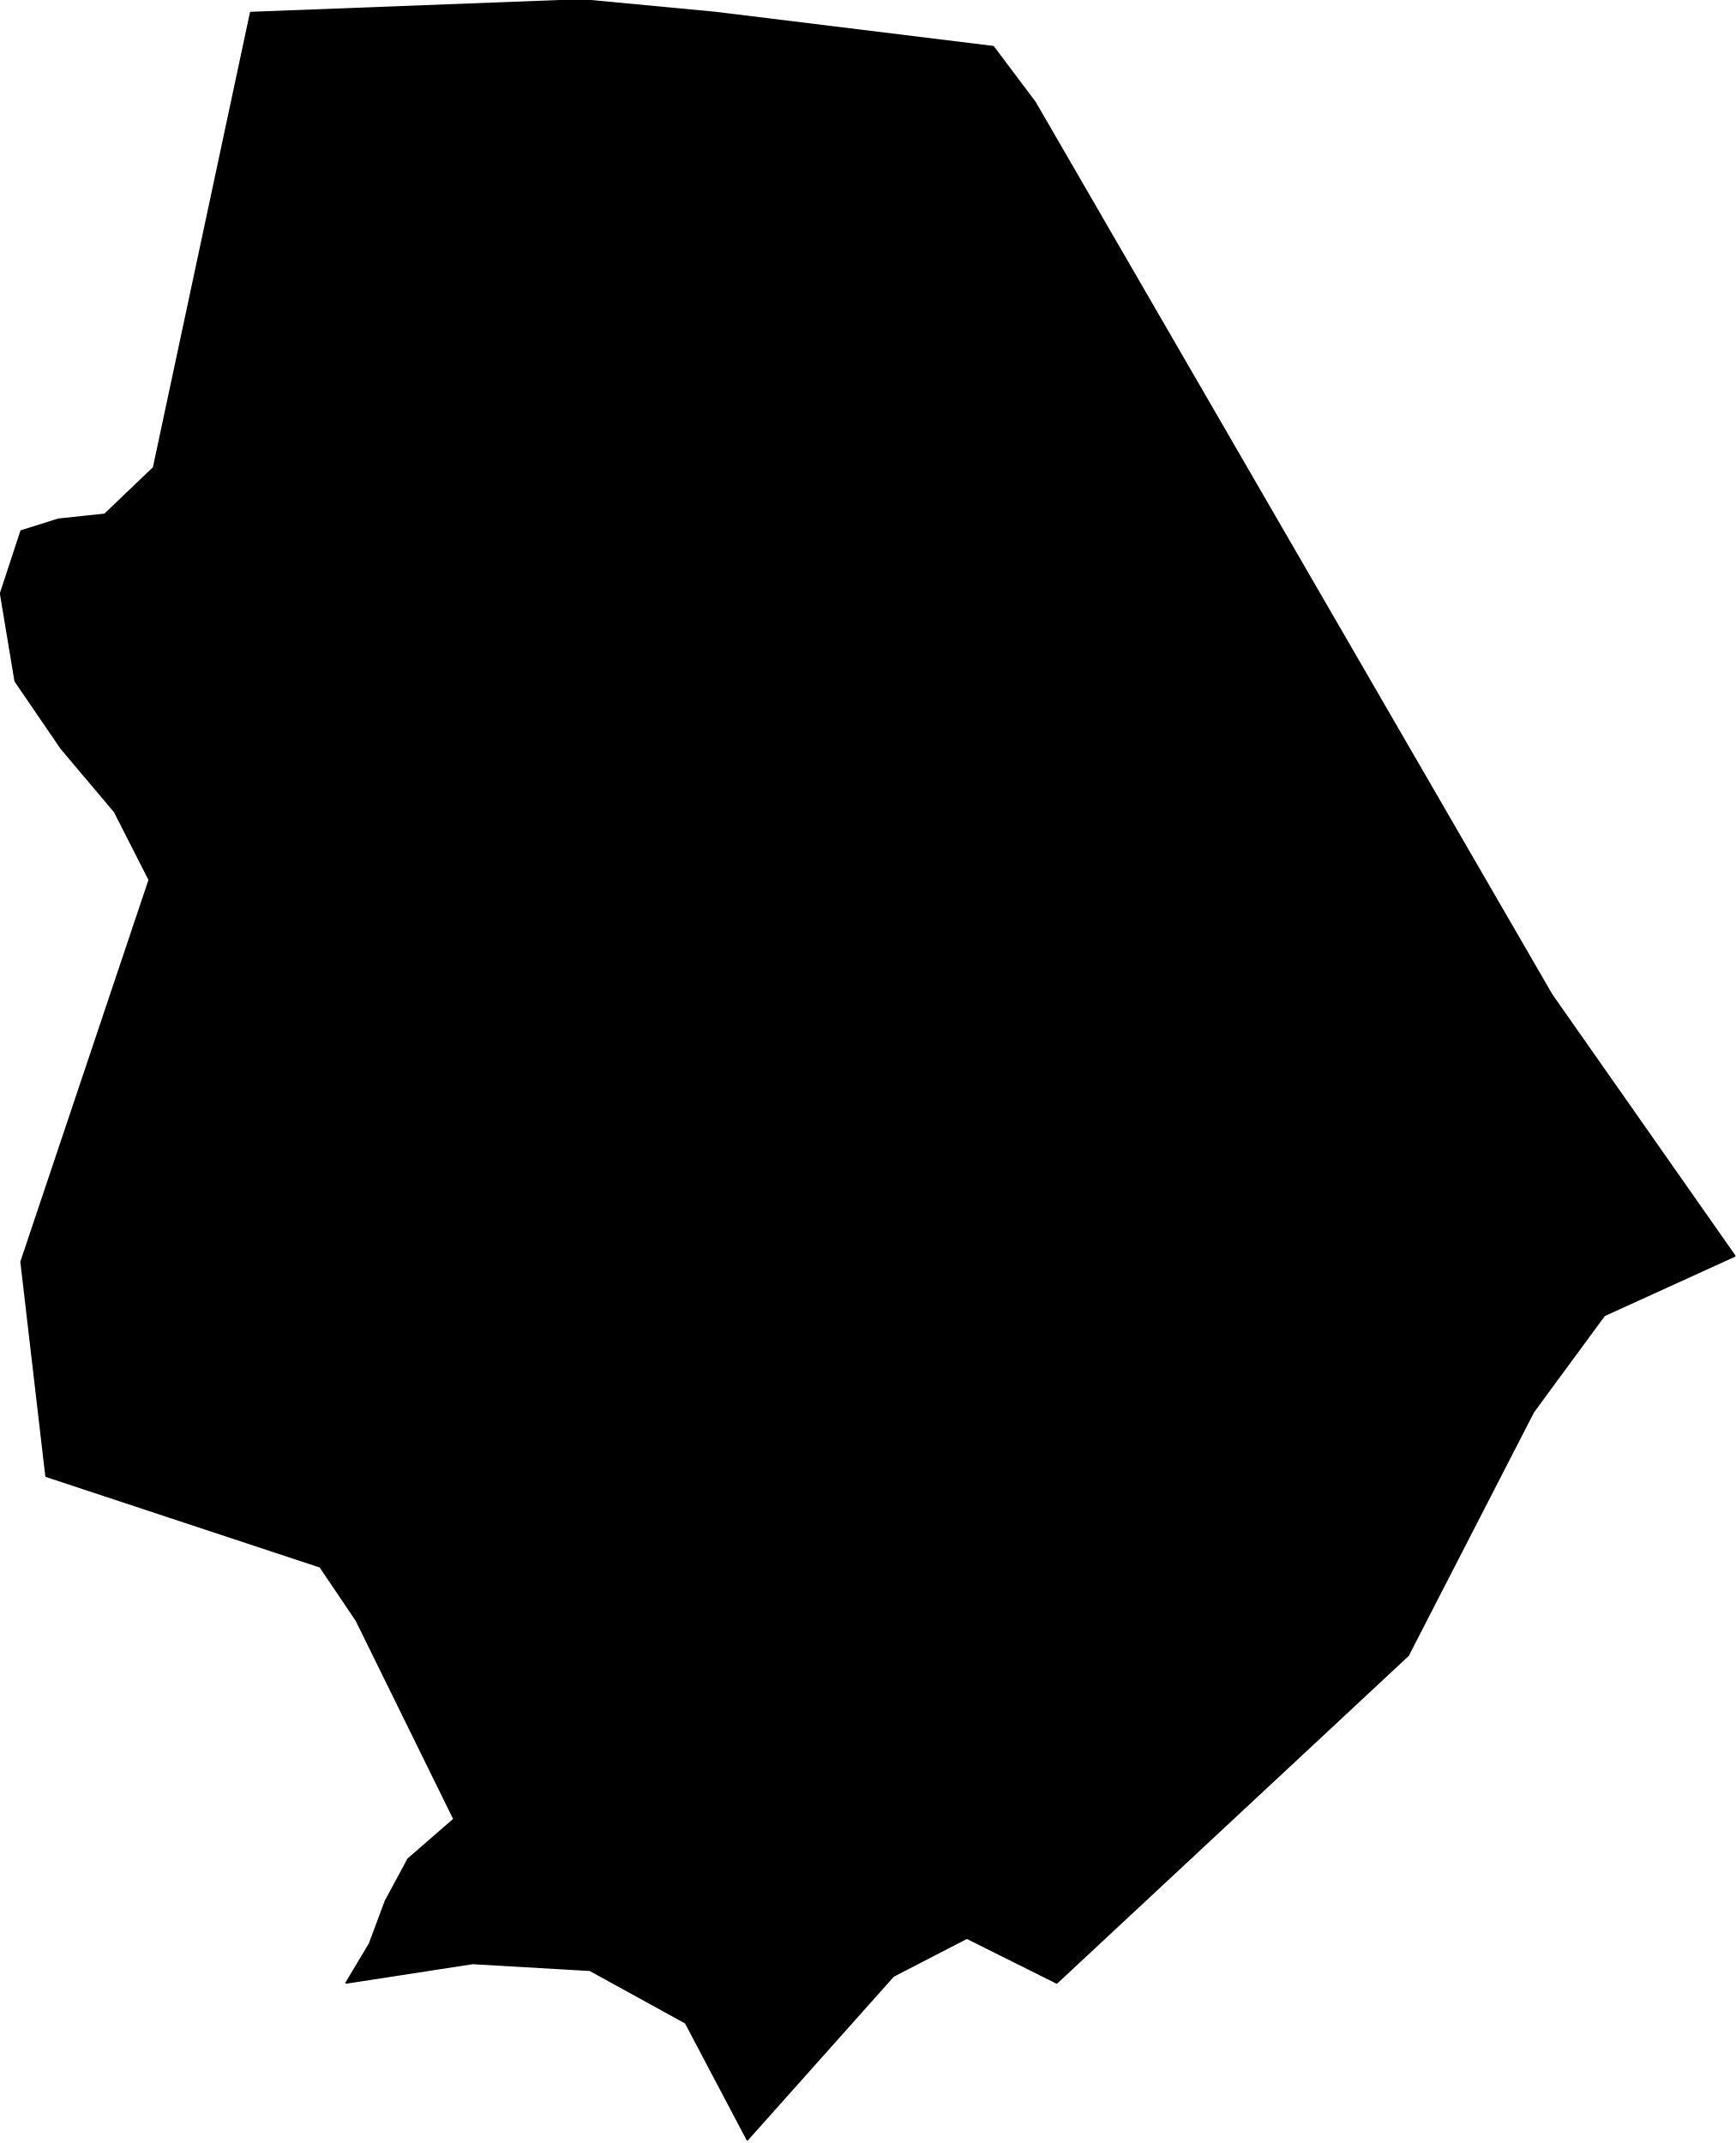
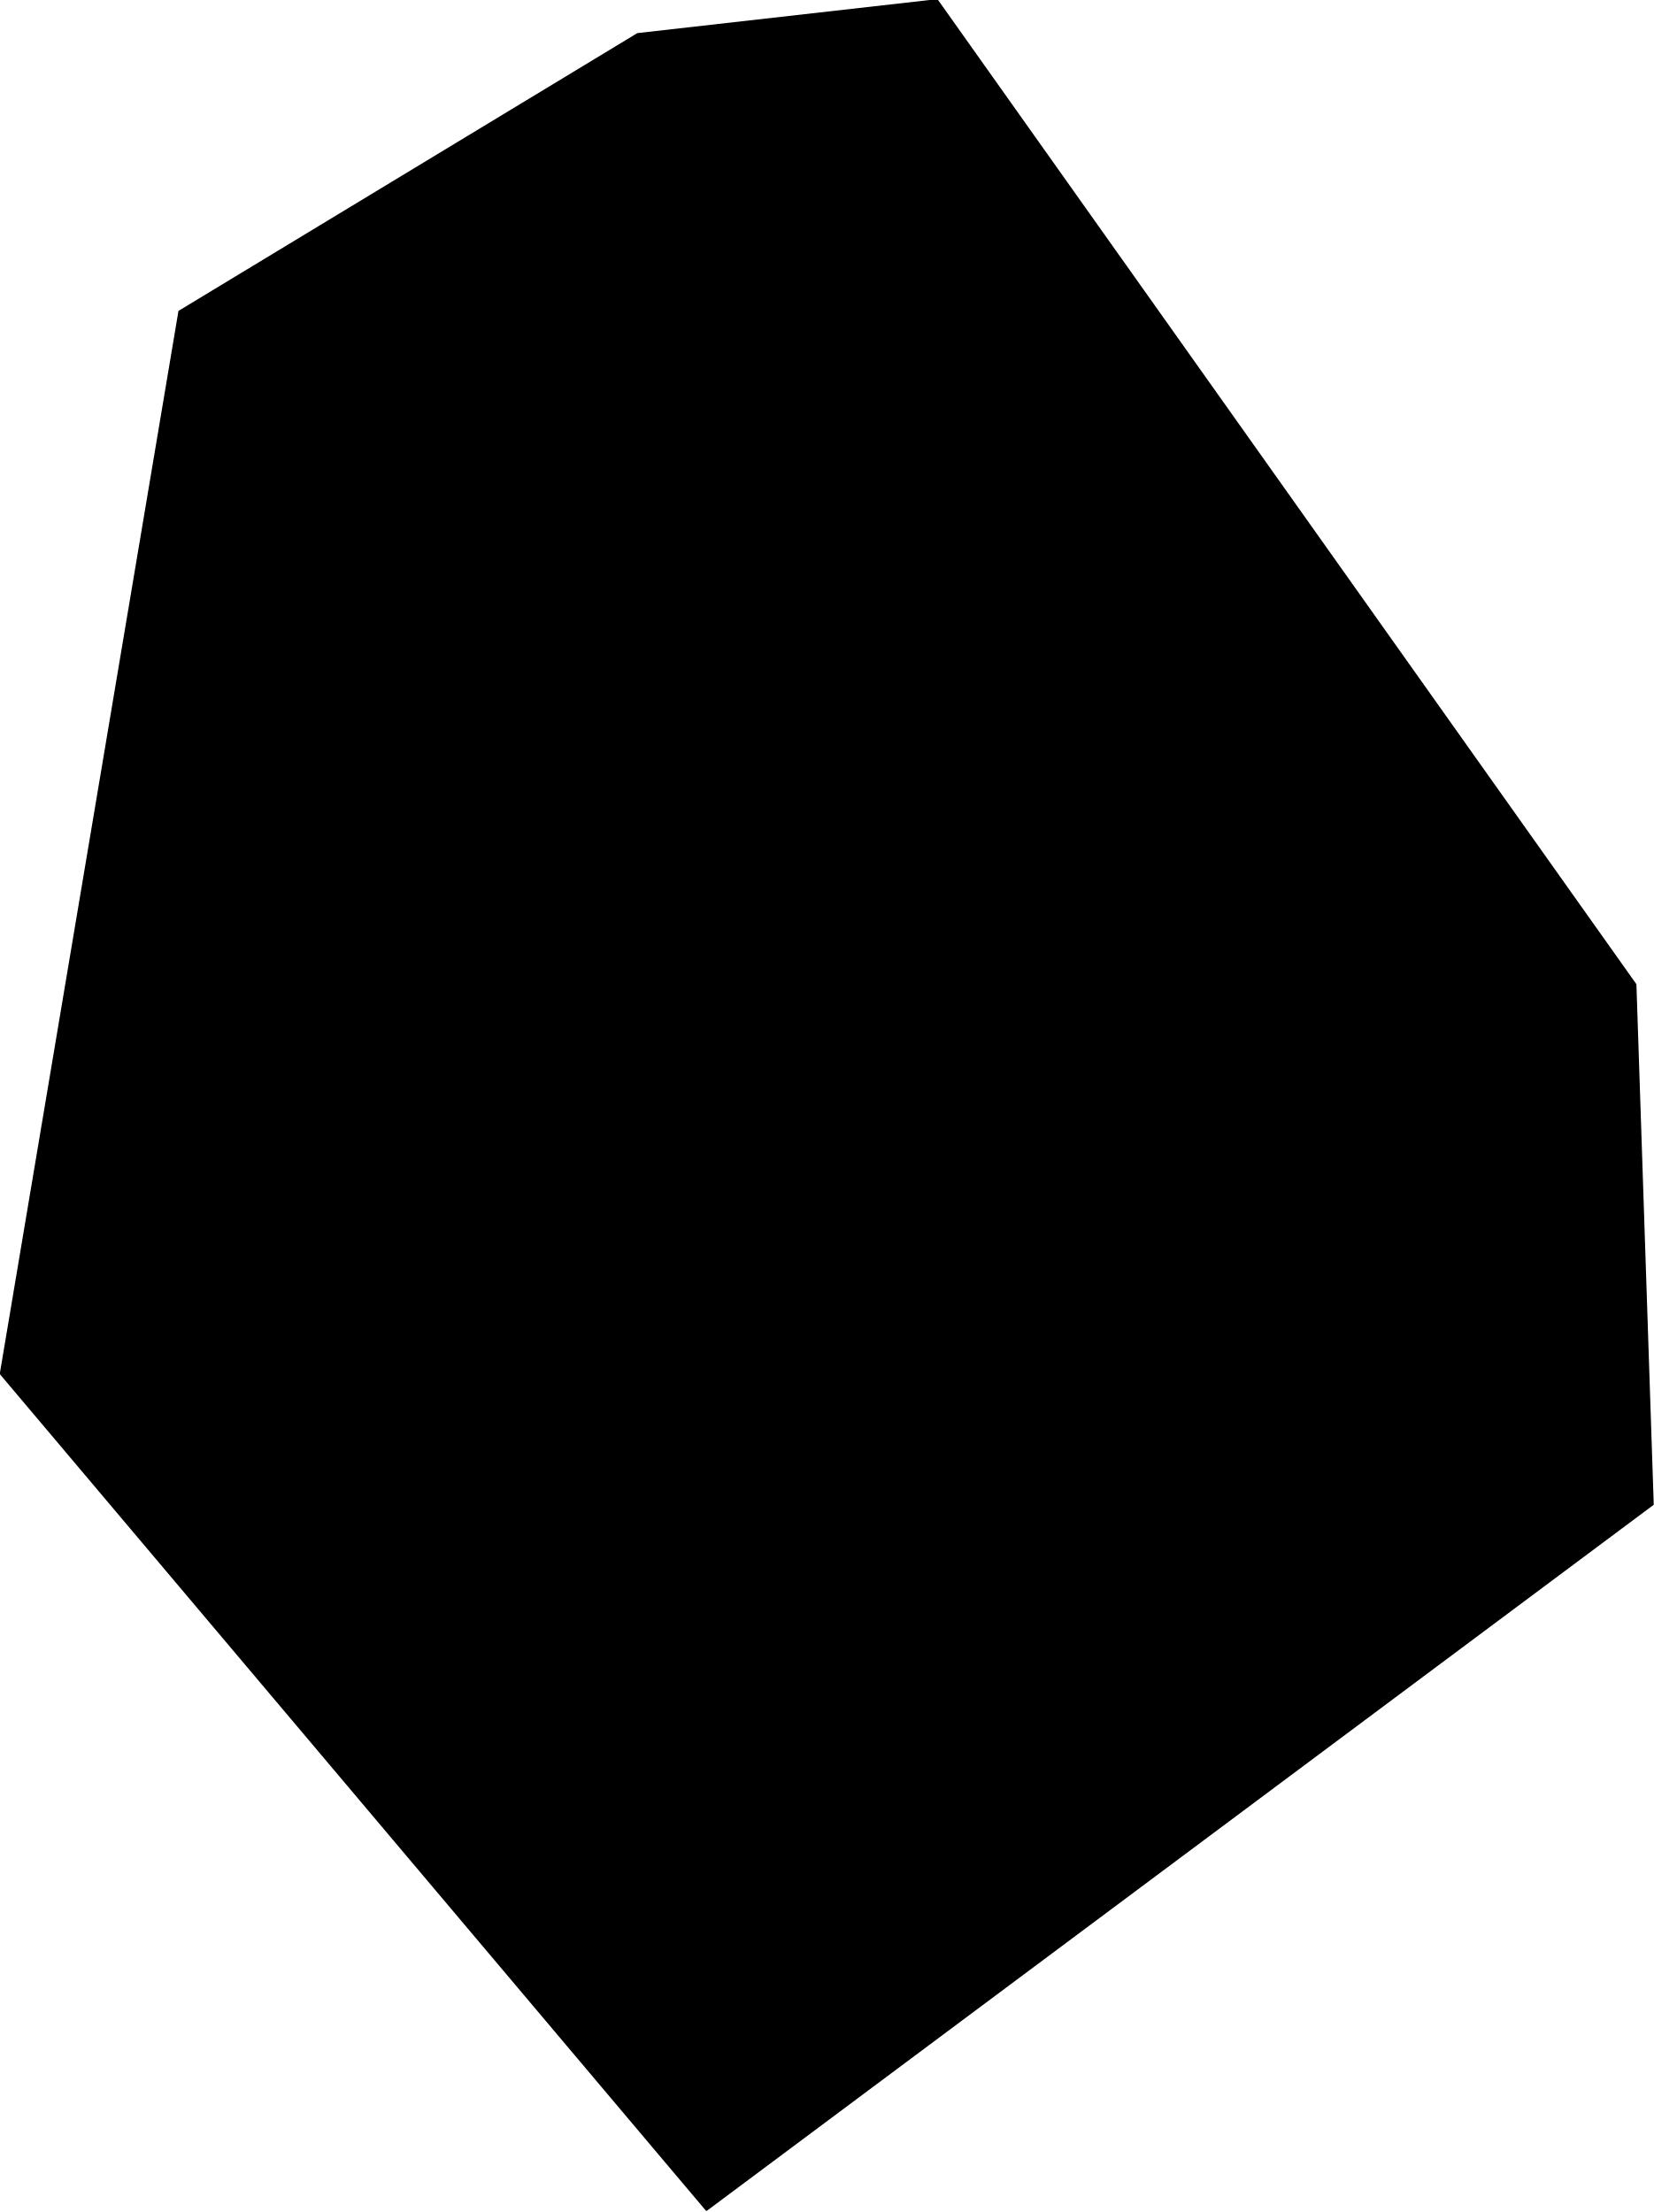
- <svg xmlns="http://www.w3.org/2000/svg" enable_background="new 0 0 1000 1235" height="1235px" pretty_print="False" style="stroke-linejoin: round; stroke:#000; fill: none;" version="1.1" viewBox="0 0 1000 1235" width="1000px">
+ <svg xmlns="http://www.w3.org/2000/svg" enable_background="new 0 0 1000 1338" height="1338px" pretty_print="False" style="stroke-linejoin: round; stroke:#000; fill: none;" version="1.1" viewBox="0 0 1000 1338" width="1000px">
  <defs>
    <style type="text/css">path { fill-rule: evenodd; }</style>
  </defs>
-   <g class="" fill="black" id="country">
-     <path d="M430.646,1233.095L514.759,1138.761L557.129,1116.862L608.937,1142.691L811.358,954.022L883.572,813.643L924.413,758.053L999.595,723.801L894.132,573.314L596.366,58.96L572.32,26.953L412.474,7.3L335.253,0L144.51,7.3L88.565,269.531L60.363,296.484L33.729,299.292L12.22,306.03L0.405,341.967L8.812,392.504L35.277,431.249L66.065,467.748L86.082,507.055L12.213,727.17L26.593,850.703L184.519,902.924L205.378,933.808L261.696,1048.357L235.22,1071.379L222.199,1095.524L212.978,1120.231L199.539,1142.691L272.377,1131.461L339.962,1135.391L395.086,1165.713L430.646,1233.095Z " />
+   <g class="" fill="#000" id="country">
+     <path d="M427.247,1336.826L999.626,909.956L989.161,595.499L566.71,0L385.61,20.508L108.385,188.373L0.374,830.962L427.247,1336.826Z " />
  </g>
</svg>
